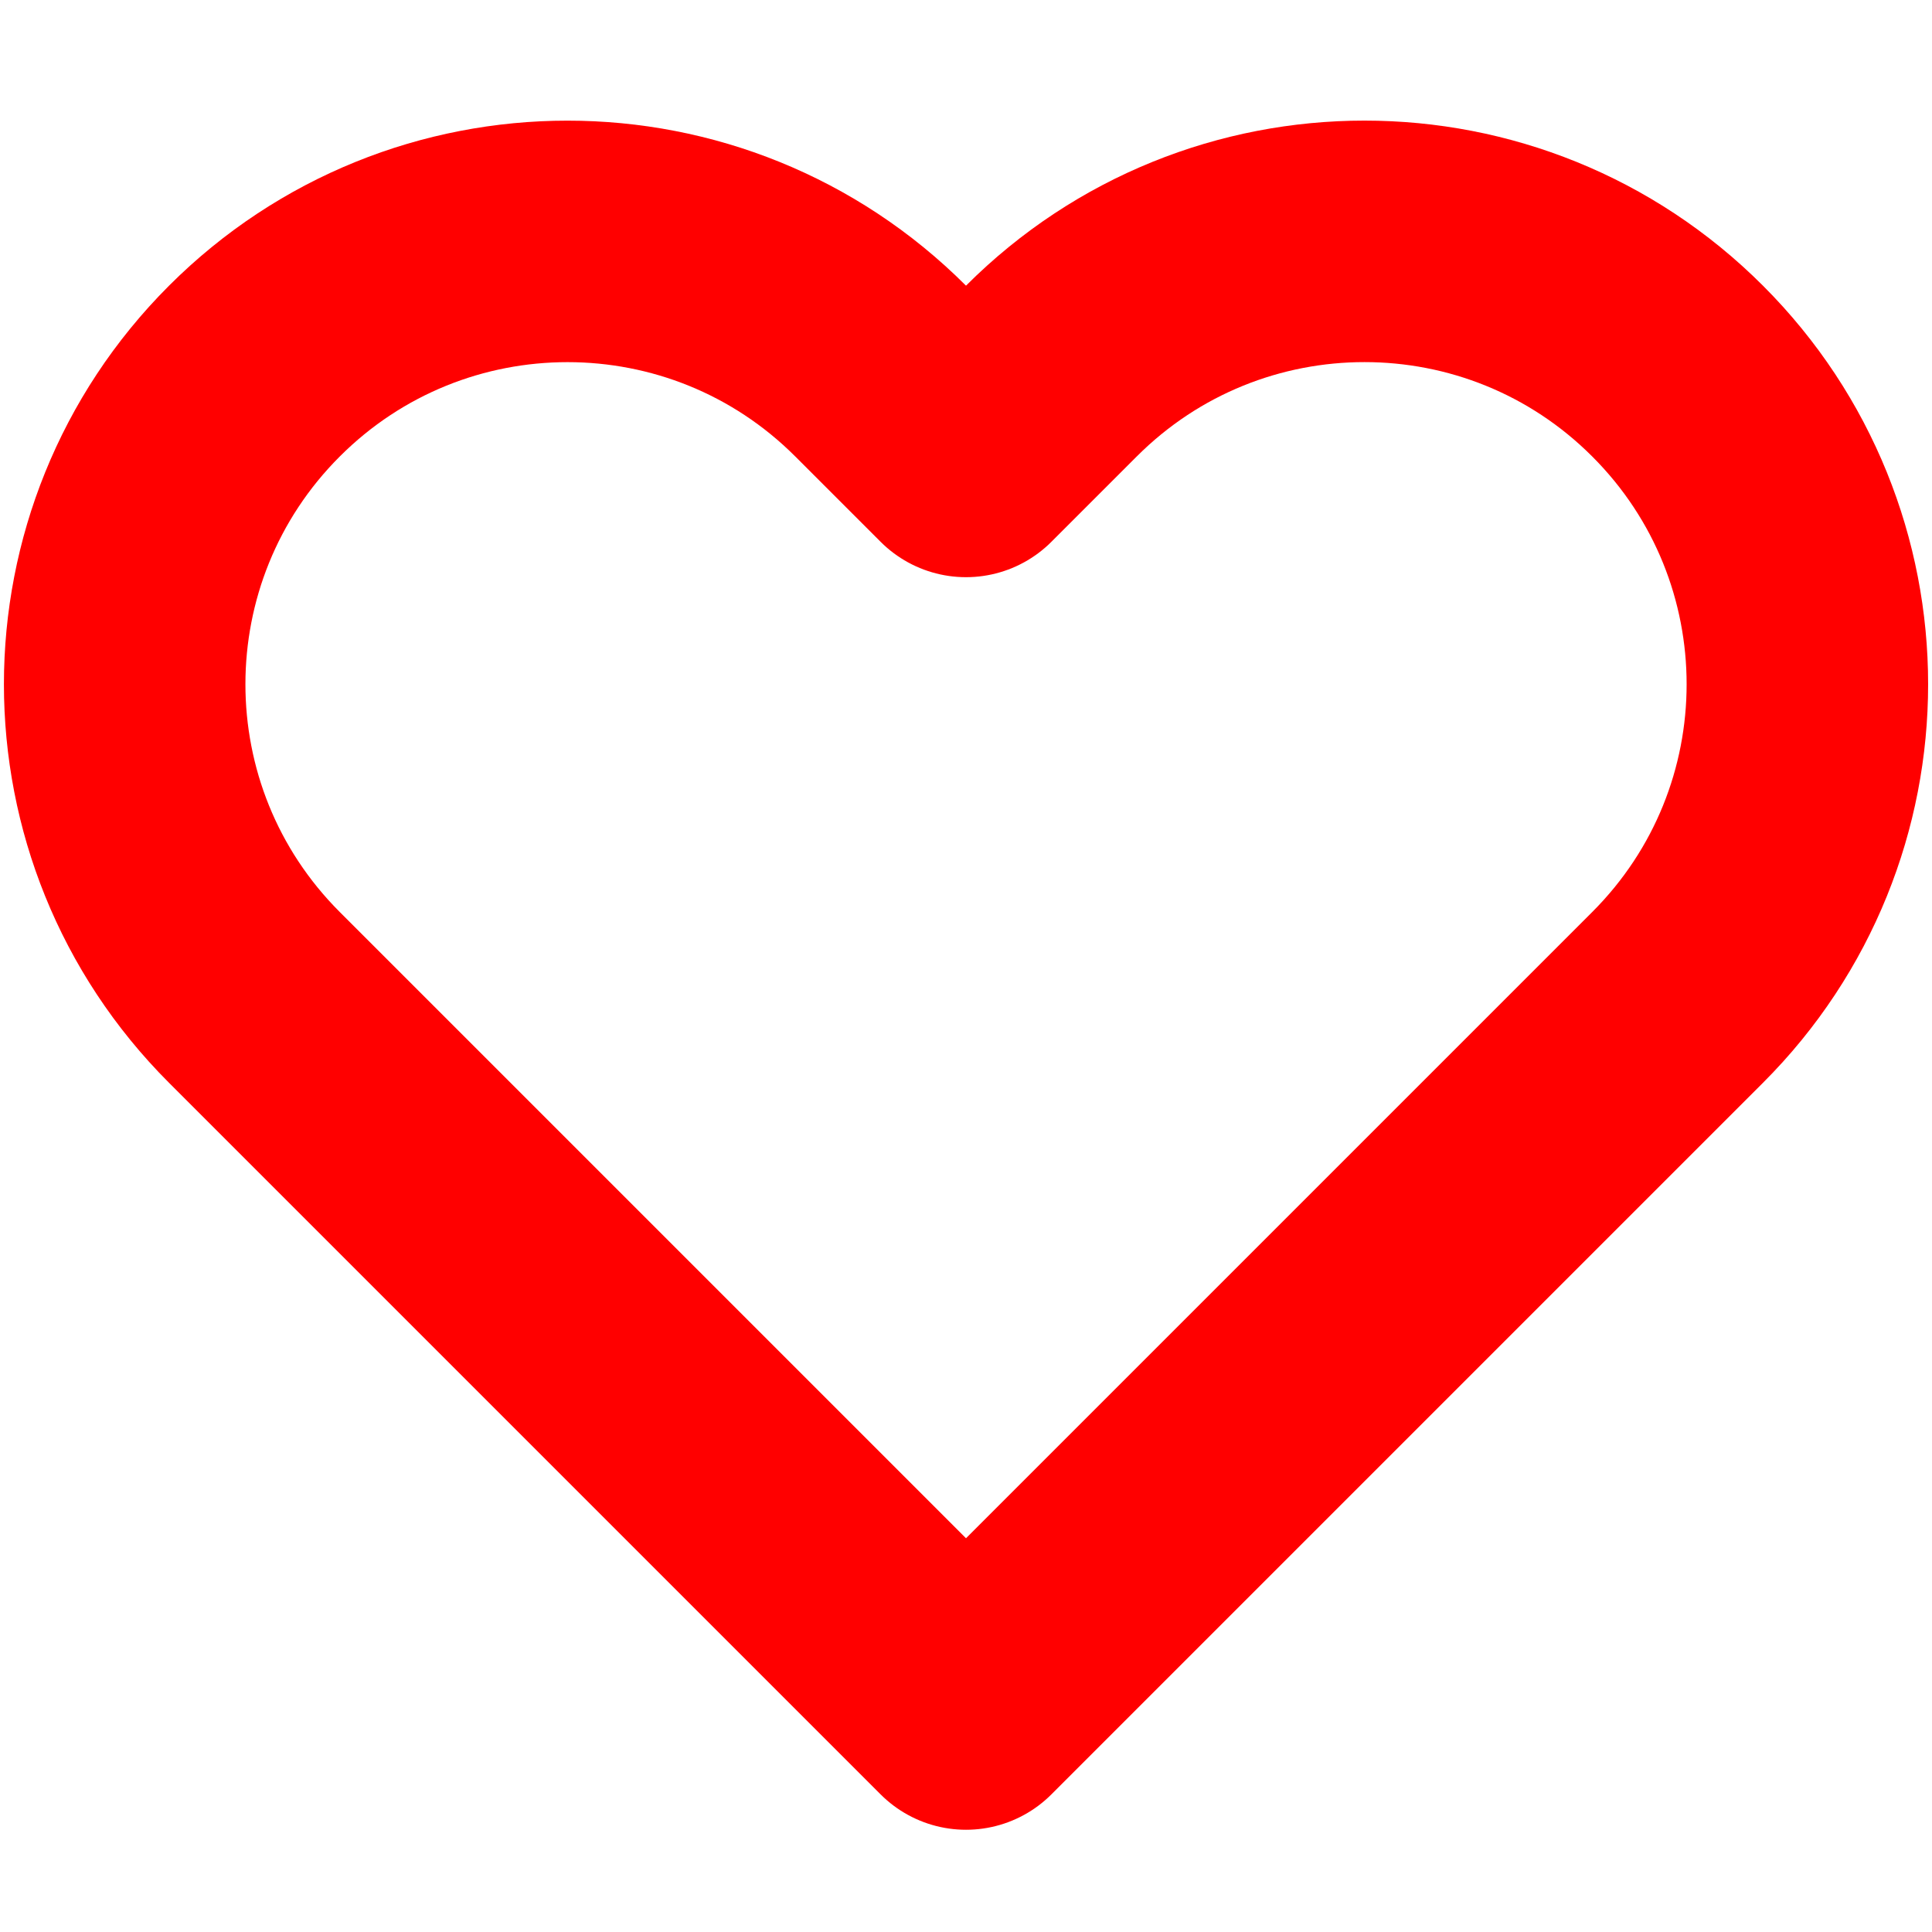
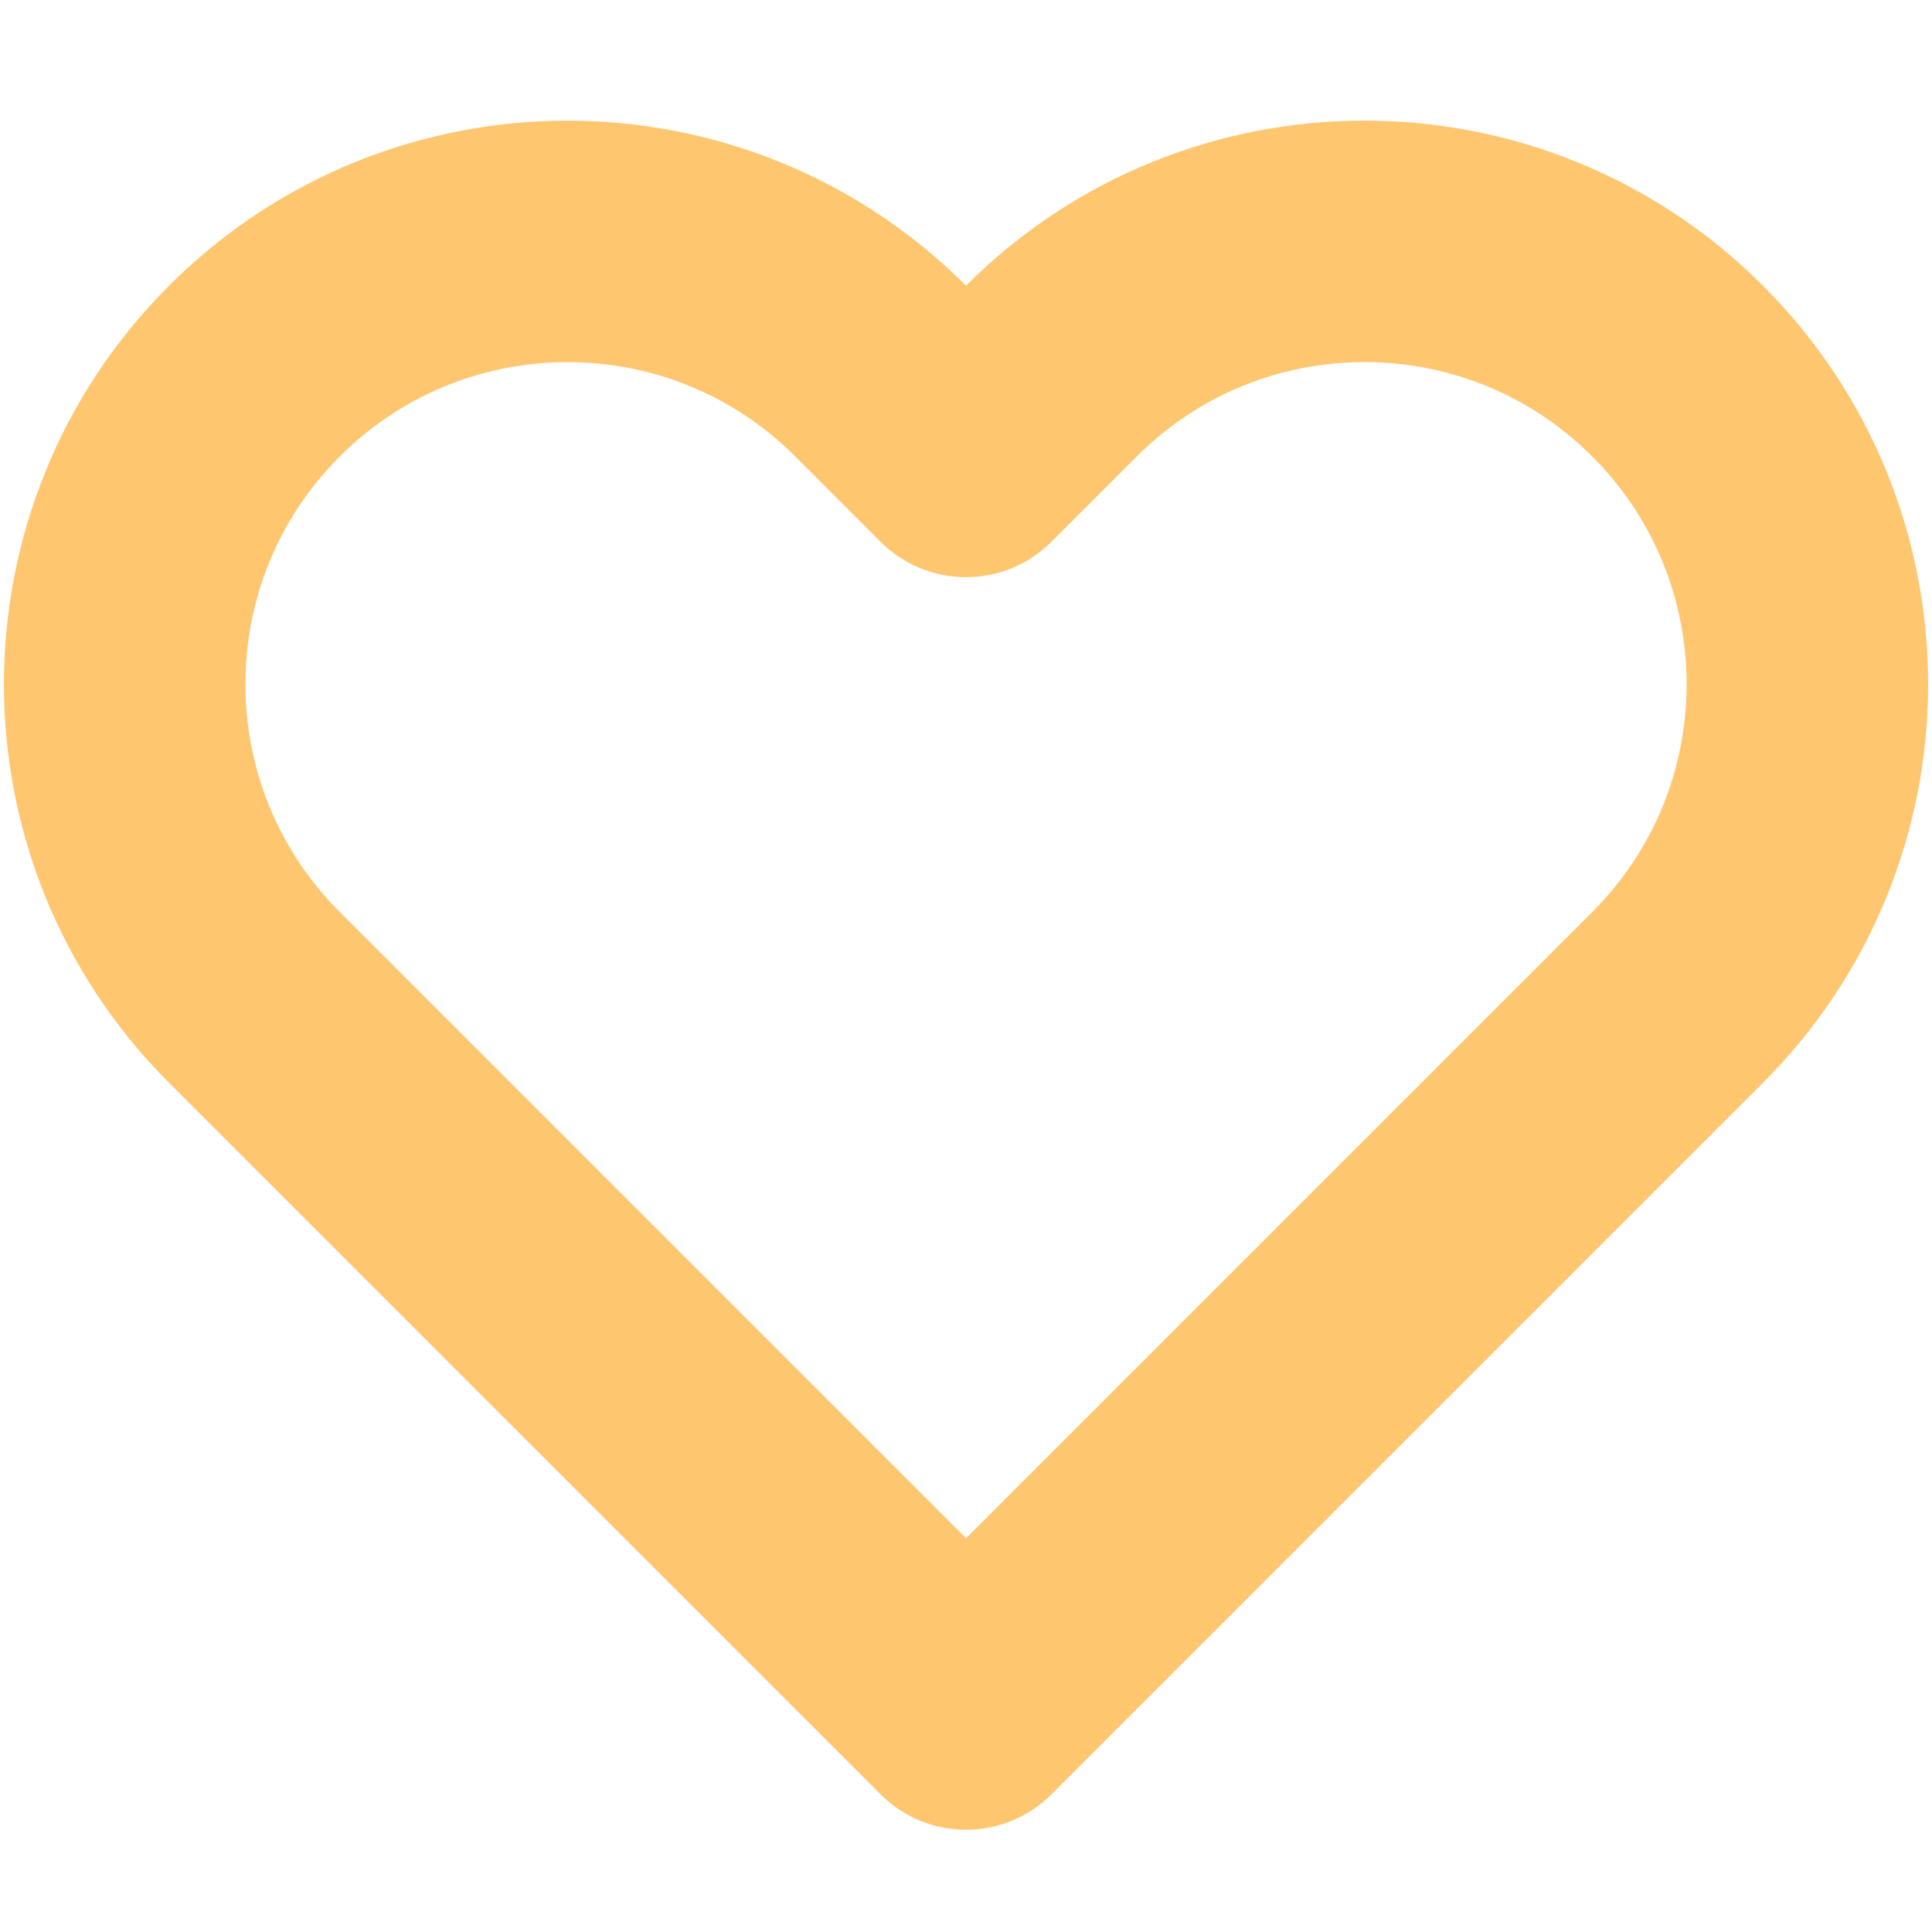
- <svg xmlns="http://www.w3.org/2000/svg" width="24" height="24" viewBox="0 0 24 24" fill="none" stroke="red" stroke-width="3" stroke-linecap="round" stroke-linejoin="round" class="feather feather-heart">
+ <svg xmlns="http://www.w3.org/2000/svg" width="24" height="24" viewBox="0 0 24 24" fill="none" stroke="#ffc670" stroke-width="3" stroke-linecap="round" stroke-linejoin="round" class="feather feather-heart">
  <path d="M20.84 4.61a5.5 5.5 0 0 0-7.78 0L12 5.67l-1.06-1.06a5.5 5.5 0 0 0-7.78 7.78l1.06 1.06L12 21.23l7.78-7.78 1.06-1.06a5.5 5.5 0 0 0 0-7.78z" />
</svg>
